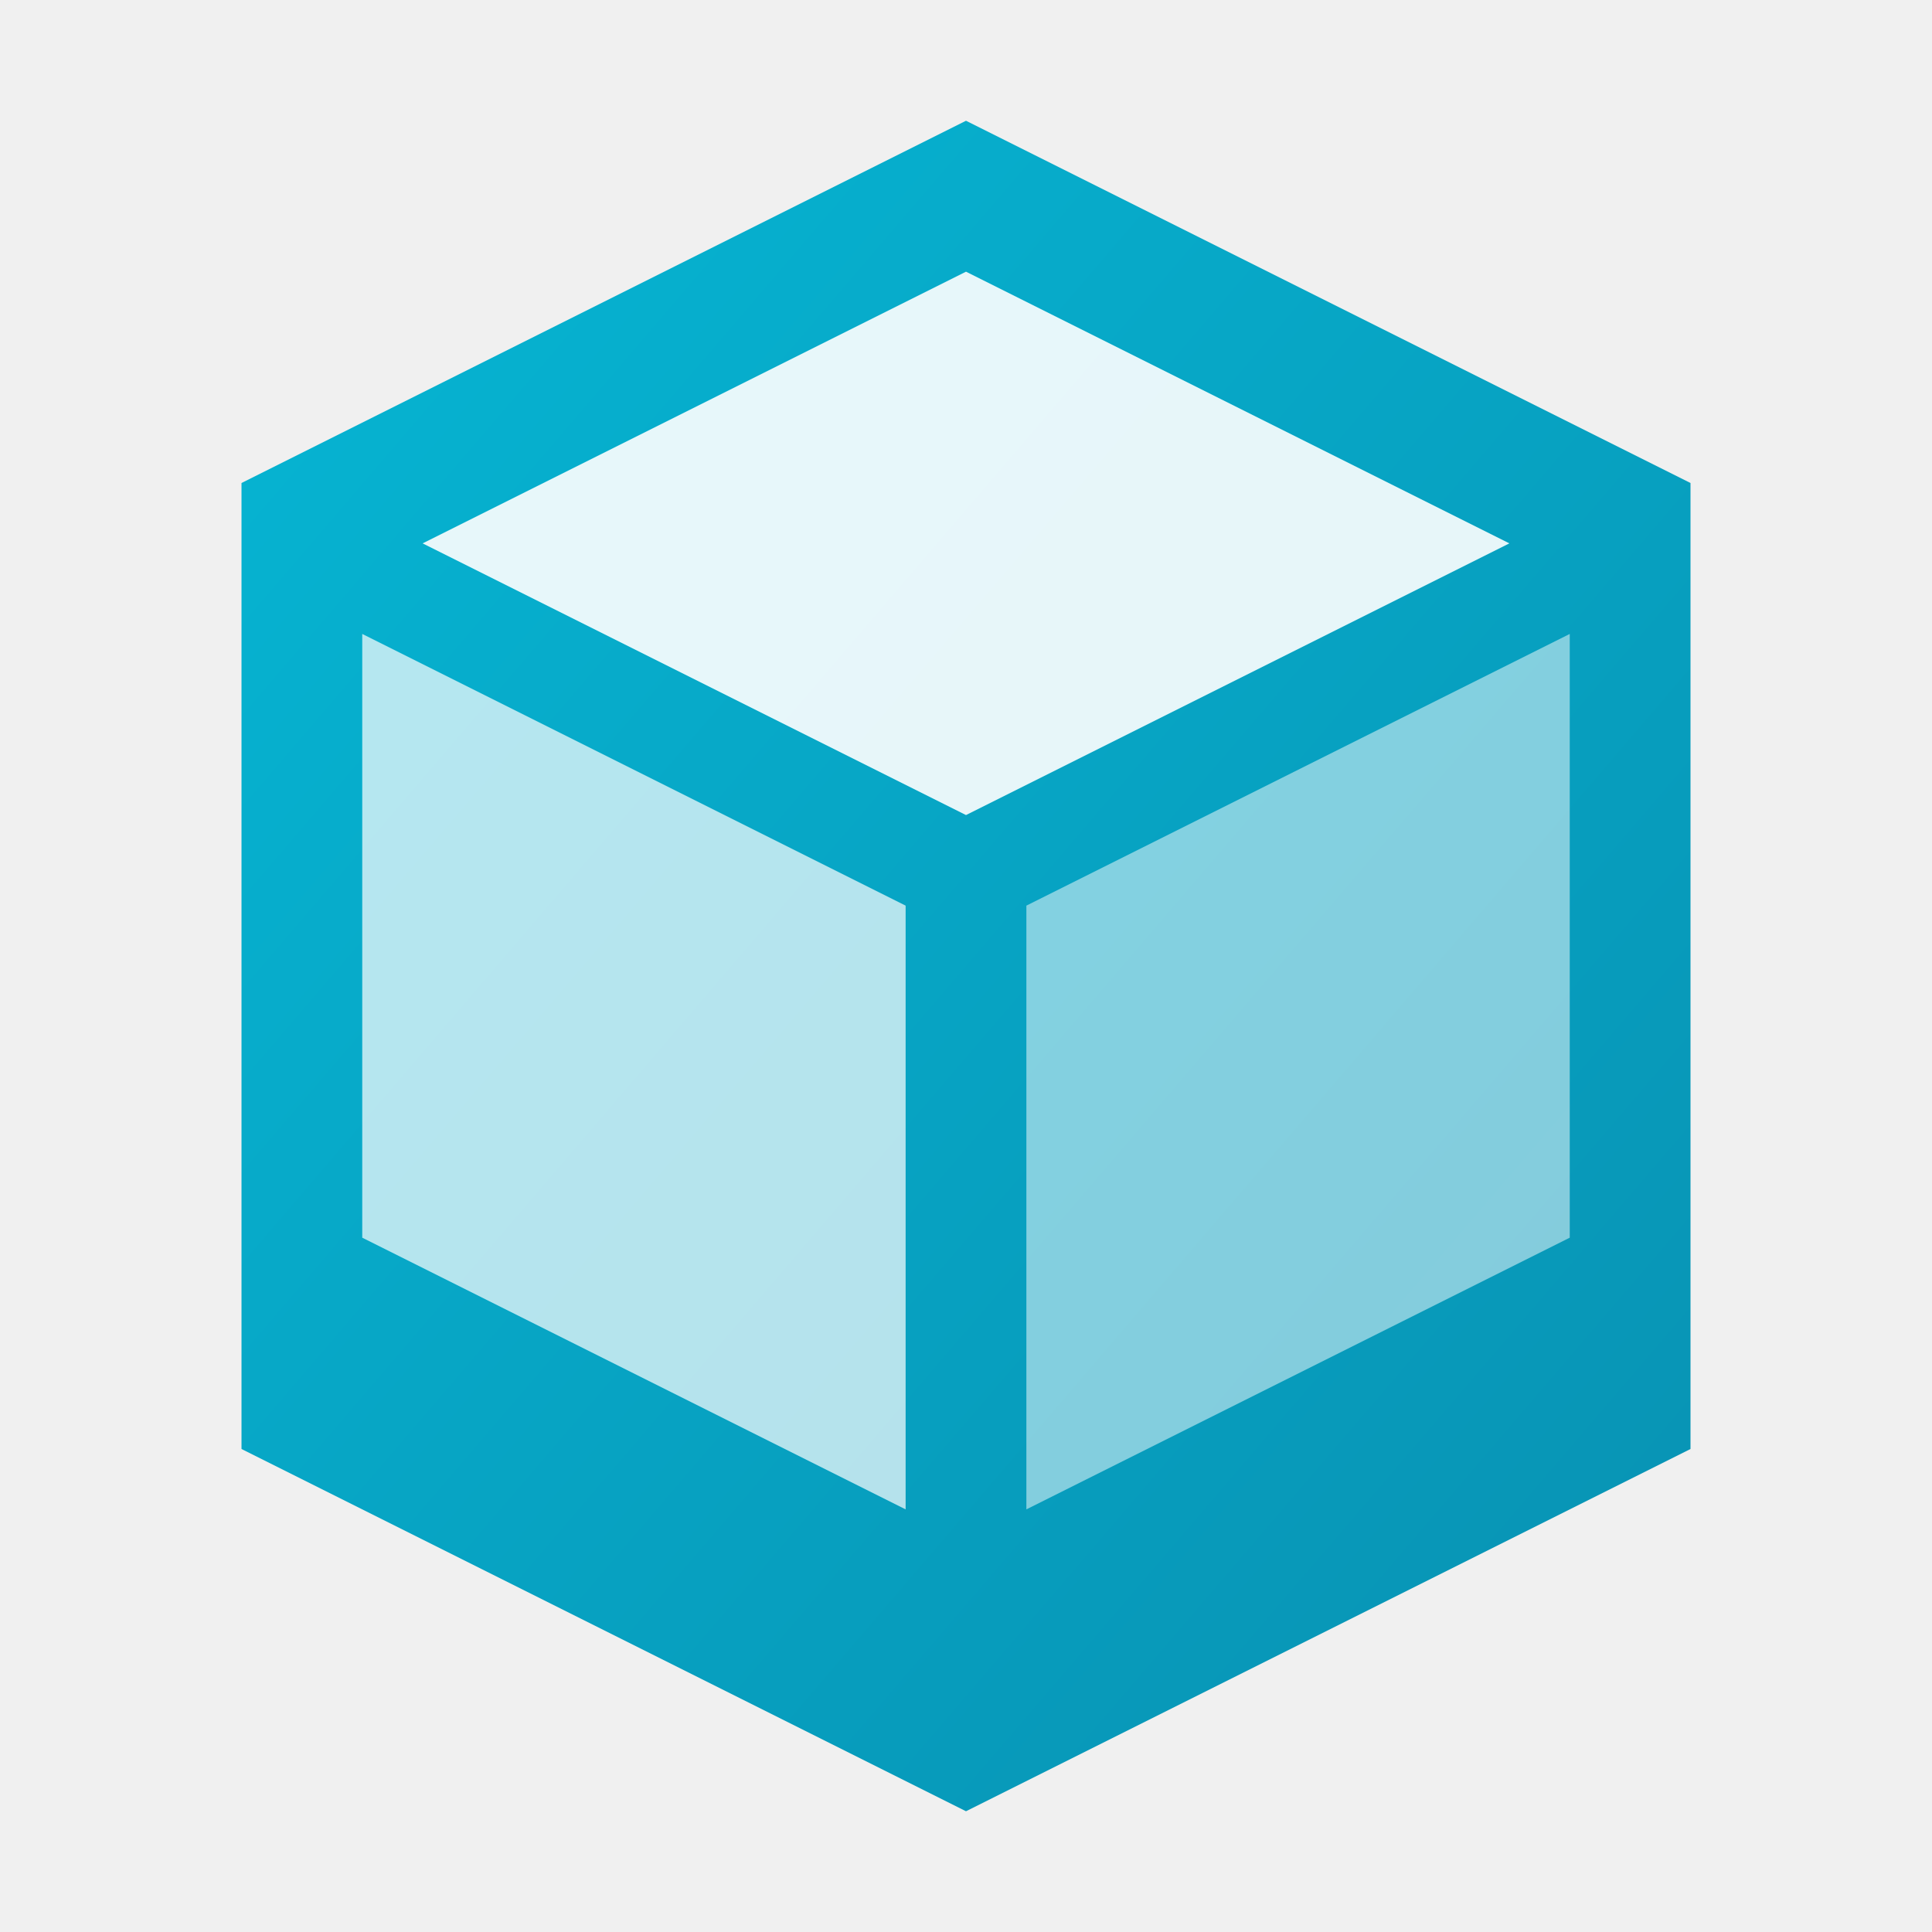
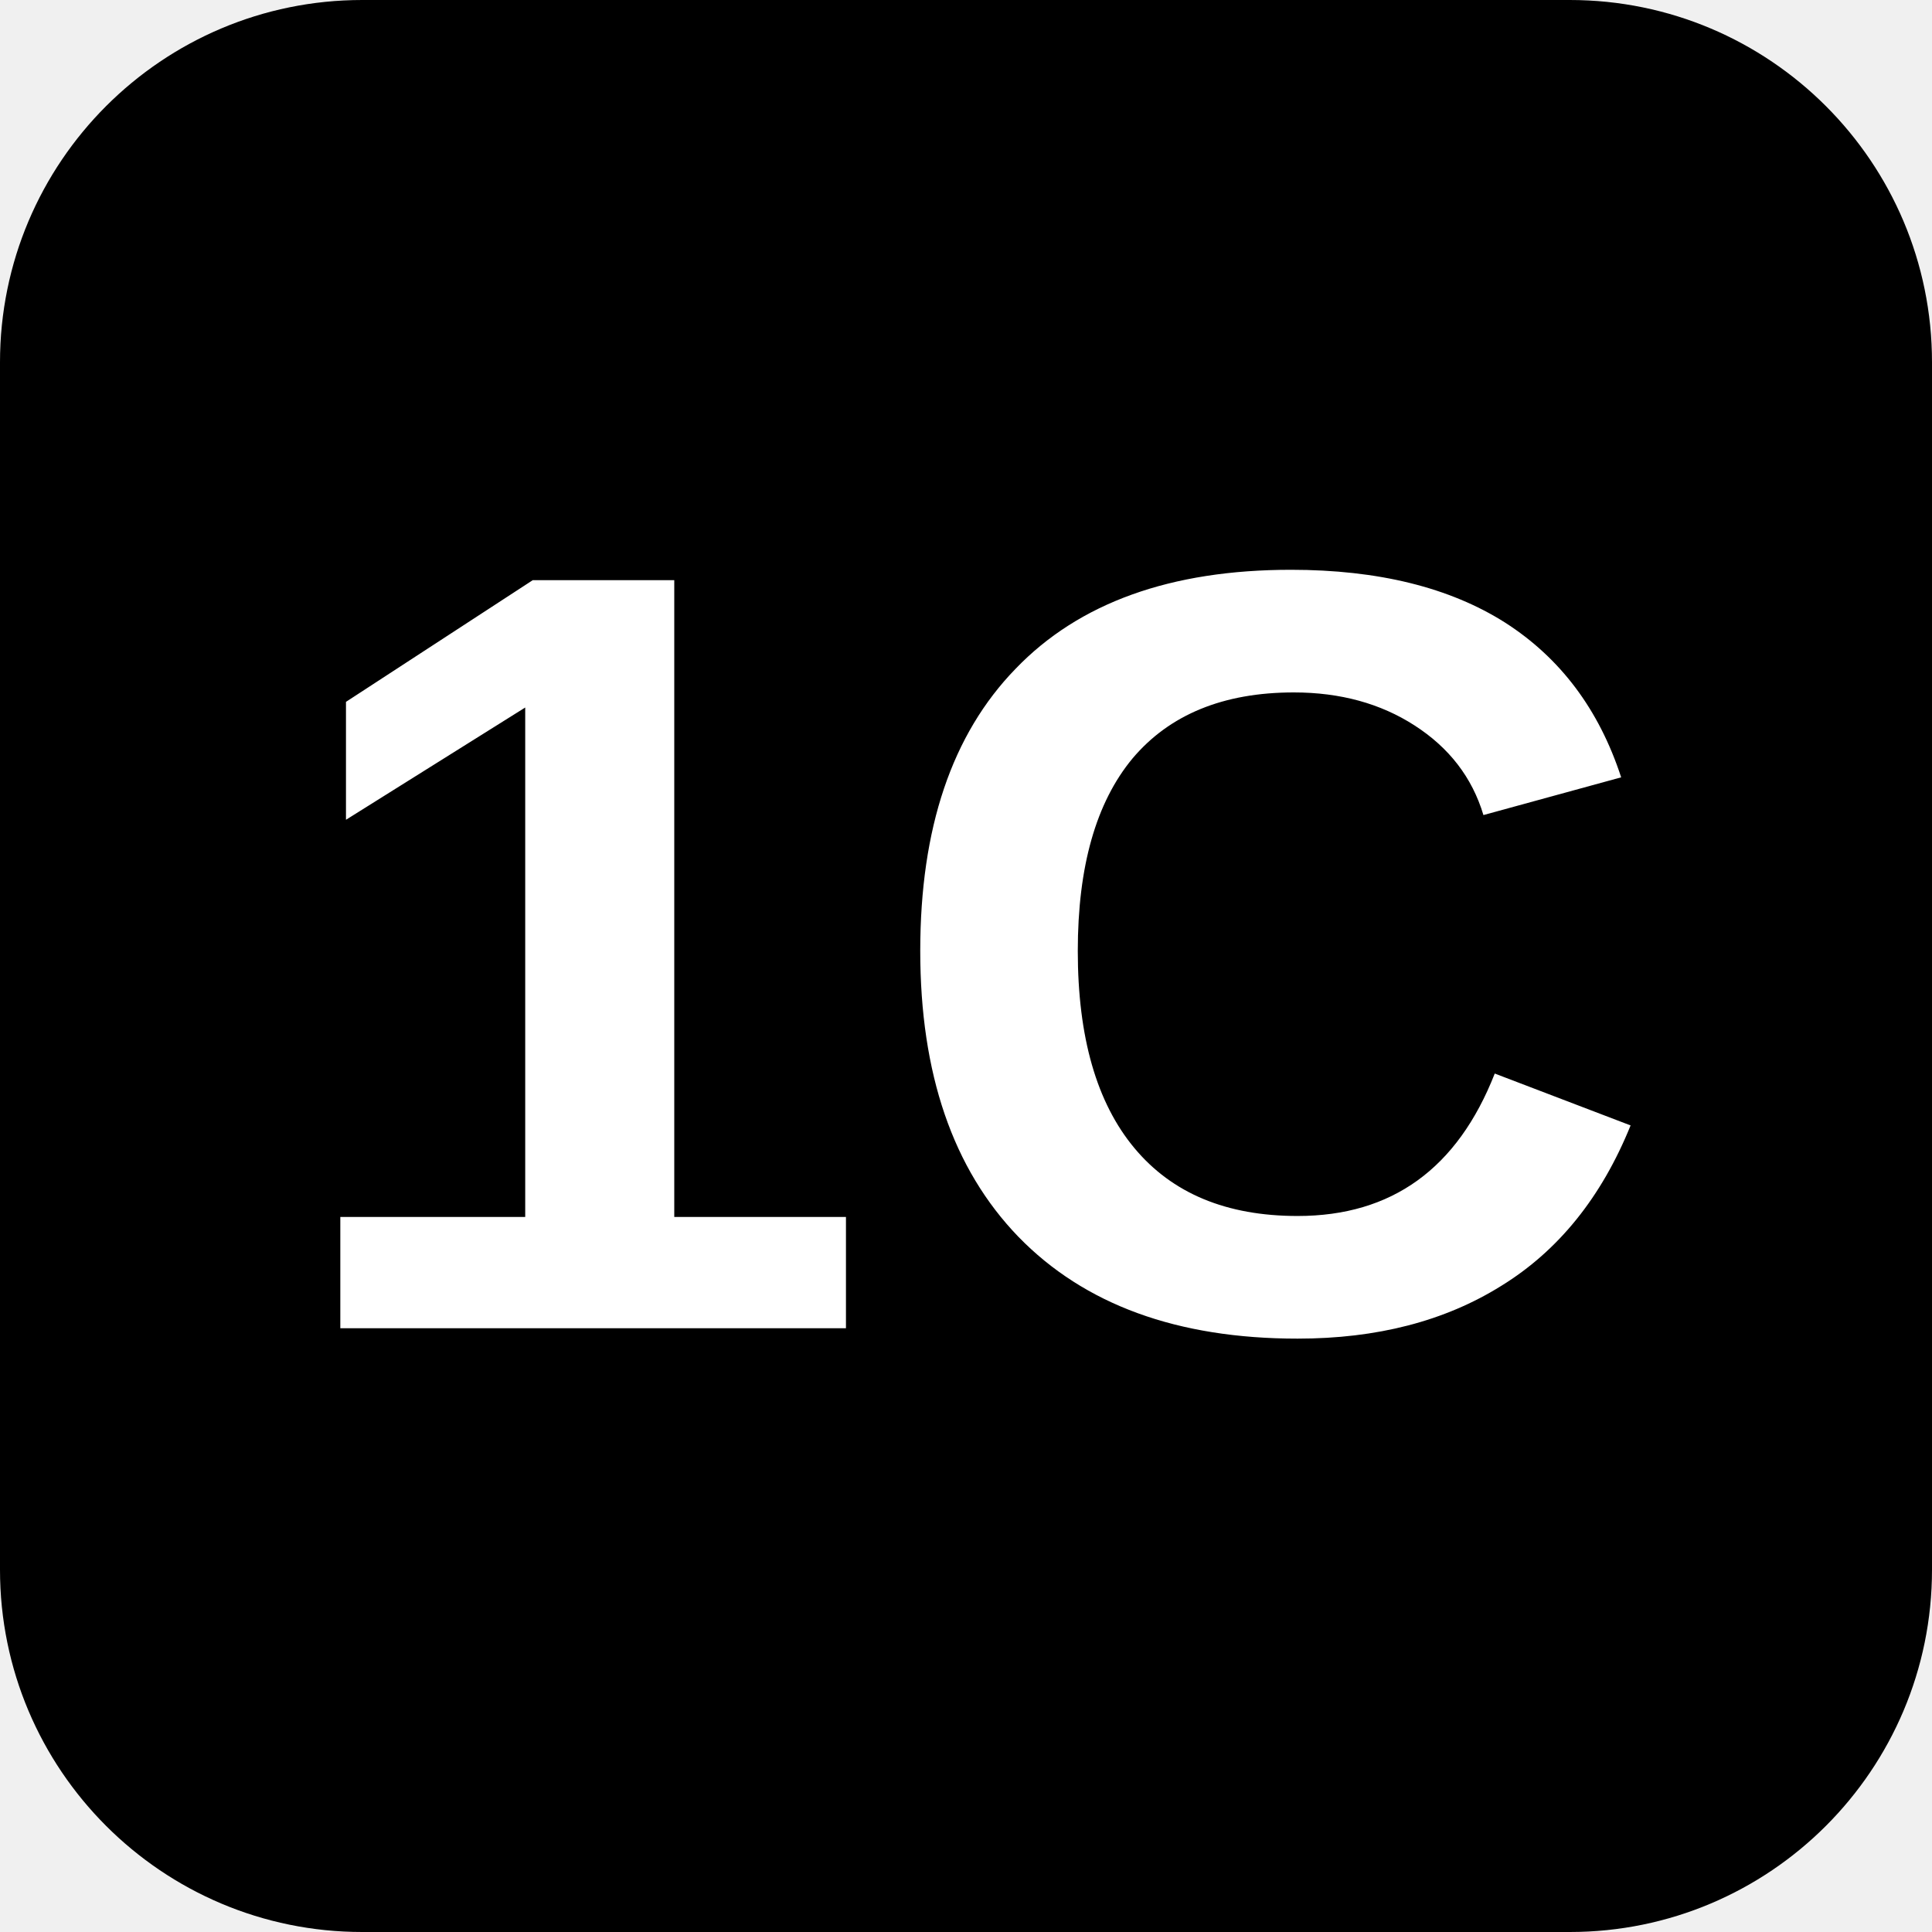
<svg xmlns="http://www.w3.org/2000/svg" viewBox="0 0 32 32" fill="none">
-   <defs>
-     <linearGradient id="grad" x1="0%" y1="0%" x2="100%" y2="100%">
-       <stop offset="0%" style="stop-color:#06b6d4;stop-opacity:1" />
-       <stop offset="100%" style="stop-color:#0891b2;stop-opacity:1" />
-     </linearGradient>
-   </defs>
-   <path d="M16 2L4 8v16l12 6 12-6V8L16 2z" fill="url(#grad)" />
-   <path d="M16 4.5L25 9l-9 4.5L7 9l9-4.5z" fill="white" fill-opacity="0.9" />
-   <path d="M6 10.5l9 4.5v10l-9-4.5v-10z" fill="white" fill-opacity="0.7" />
-   <path d="M26 10.5v10l-9 4.5v-10l9-4.5z" fill="white" fill-opacity="0.5" />
+   <rect width="32" height="32" rx="6" fill="#000000" />
+   <text x="16" y="22" font-family="Arial, sans-serif" font-size="18" font-weight="bold" fill="#FFFFFF" text-anchor="middle">1C</text>
</svg>
